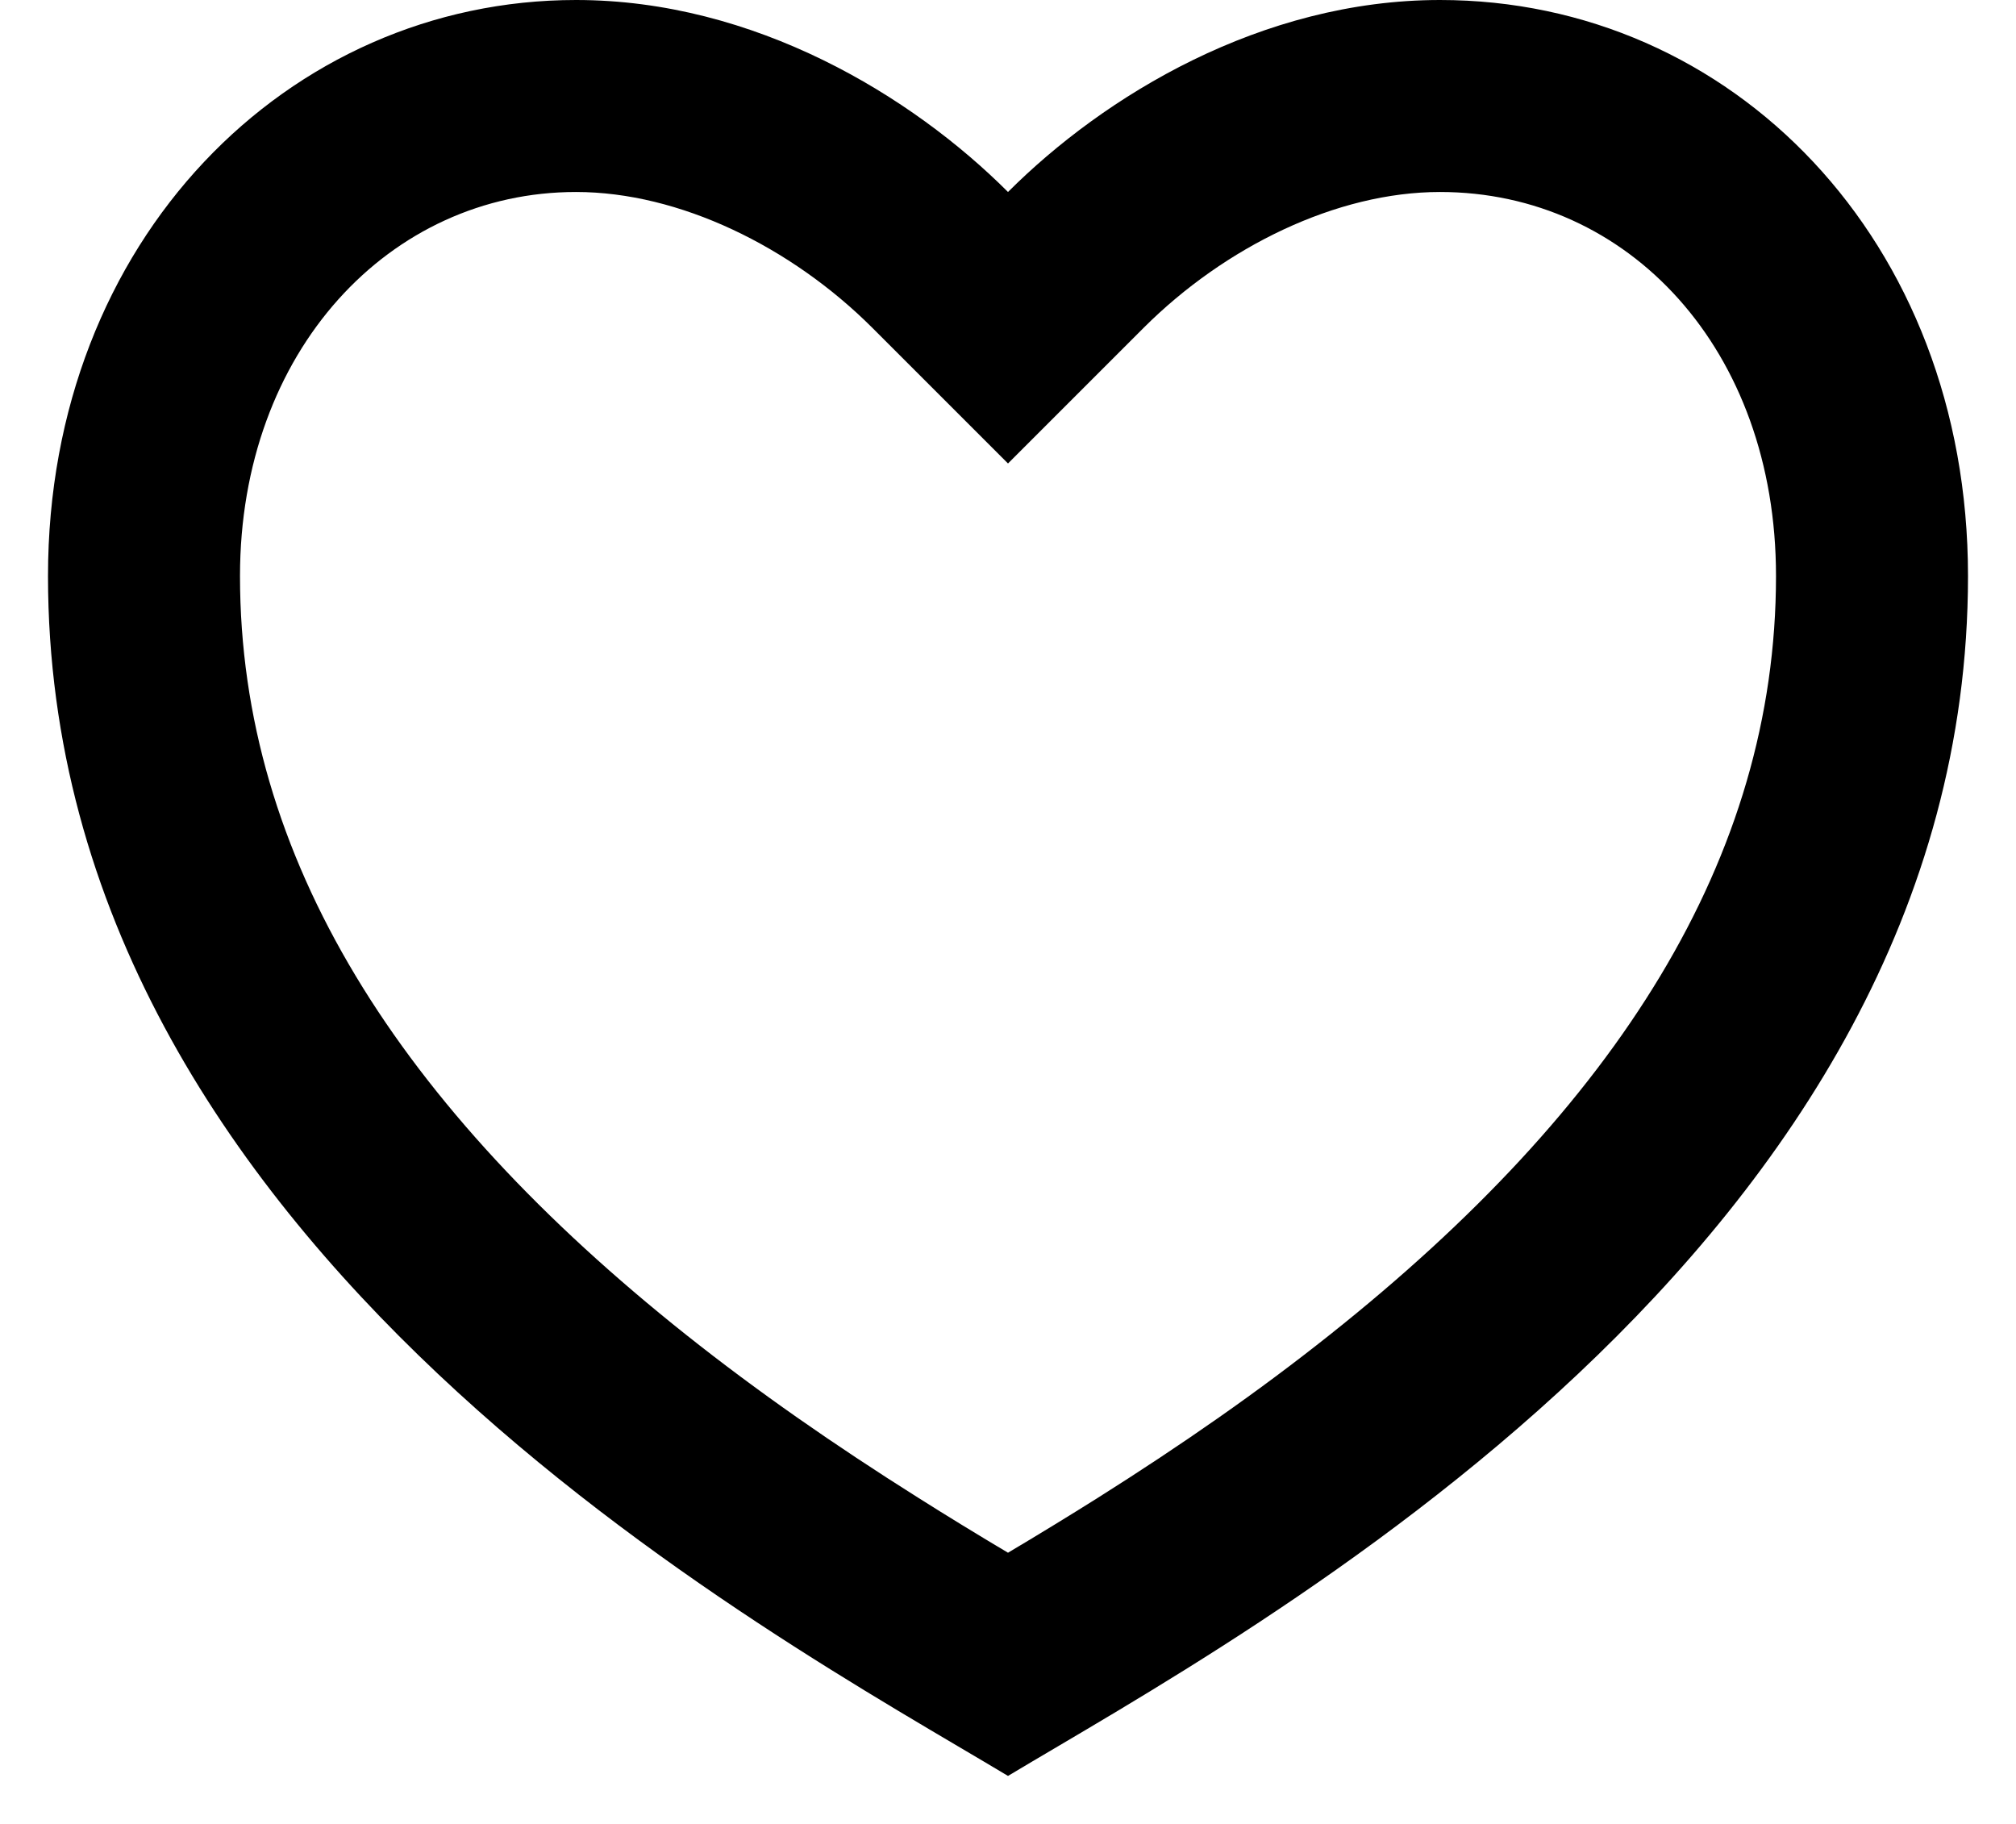
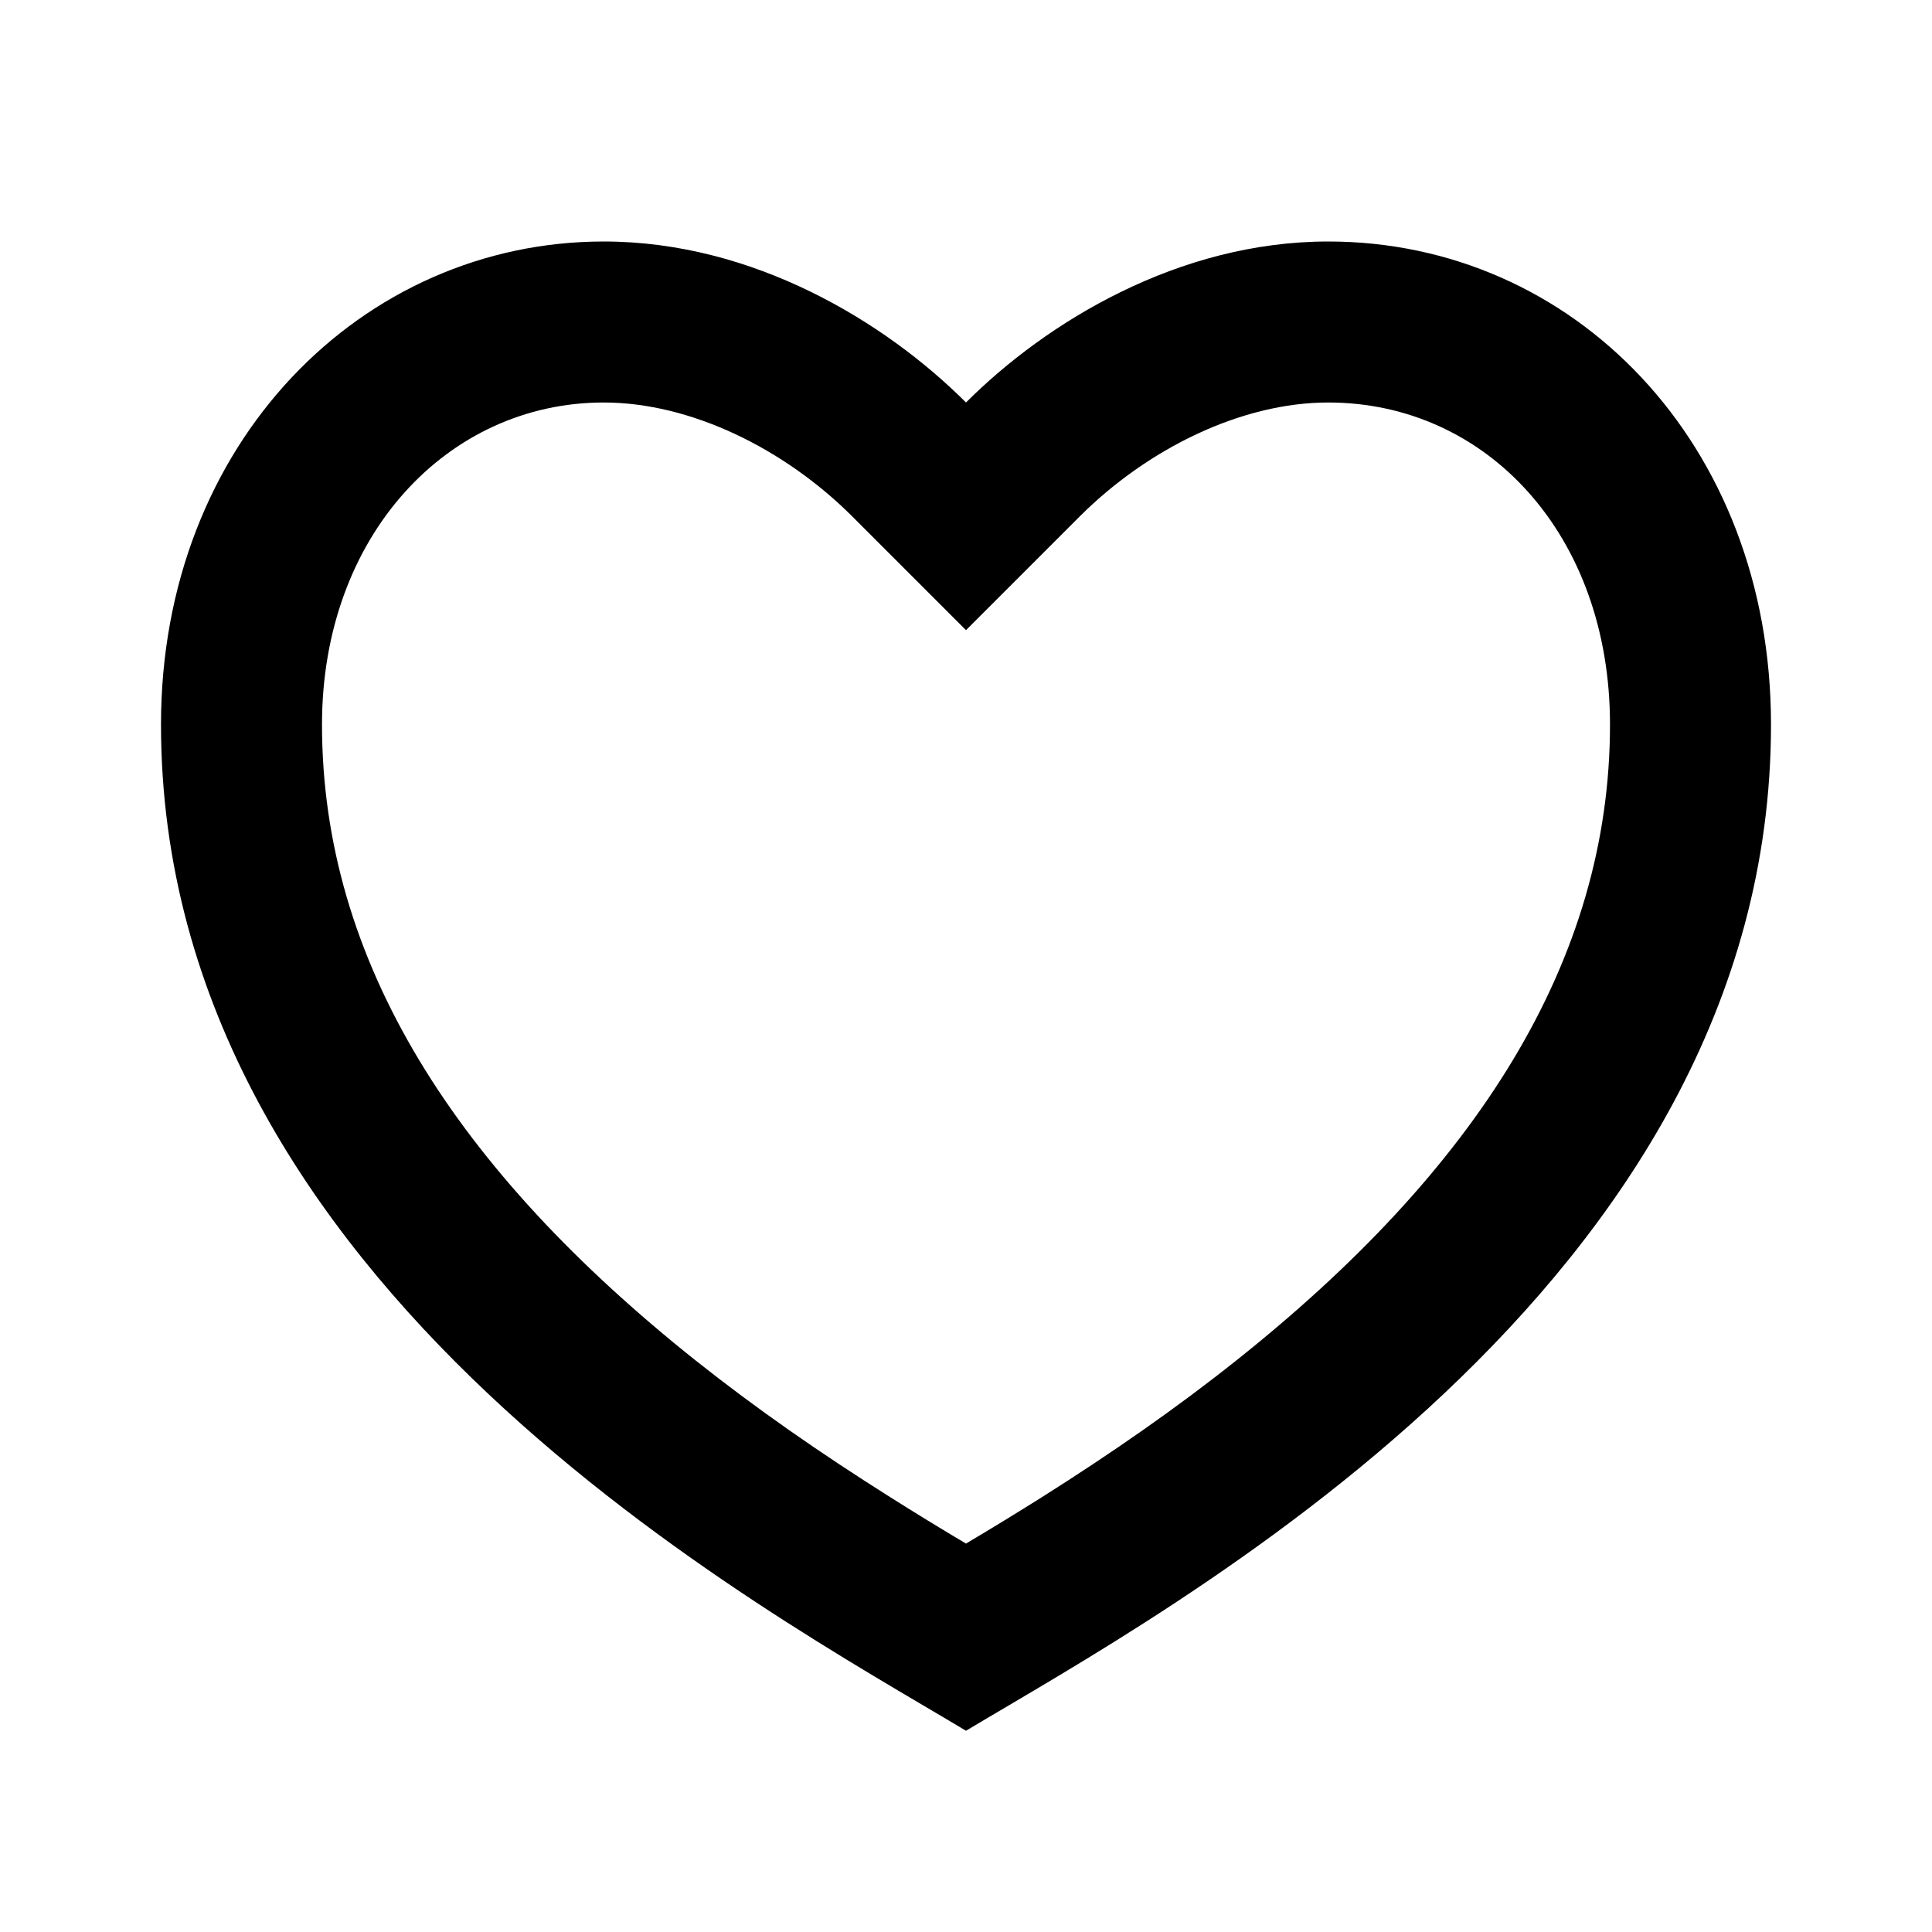
- <svg xmlns="http://www.w3.org/2000/svg" width="21" height="19" viewBox="0 0 21 19" fill="none">
-   <path d="M15 0C18.038 0 20.5 2.5 20.5 6C20.5 13 13 17 10.5 18.5C8 17 0.5 13 0.5 6C0.5 2.5 3 0 6 0C7.86 0 9.5 1 10.5 2C11.5 1 13.14 0 15 0ZM11.434 15.604C12.315 15.048 13.11 14.495 13.854 13.903C16.835 11.533 18.5 8.943 18.5 6C18.5 3.64 16.963 2 15 2C13.924 2 12.76 2.57 11.914 3.414L10.5 4.828L9.086 3.414C8.24 2.57 7.076 2 6 2C4.06 2 2.5 3.656 2.5 6C2.5 8.944 4.166 11.533 7.145 13.903C7.89 14.495 8.685 15.048 9.566 15.603C9.865 15.792 10.161 15.973 10.5 16.175C10.839 15.973 11.135 15.792 11.434 15.604Z" fill="black" />
+ <svg xmlns="http://www.w3.org/2000/svg" width="24" height="24" viewBox="0 0 24 24" fill="none">
+   <path d="M16.5 3C19.538 3 22 5.5 22 9C22 16 14.5 20 12 21.5C9.5 20 2 16 2 9C2 5.5 4.5 3 7.5 3C9.36 3 11 4 12 5C13 4 14.64 3 16.5 3ZM12.934 18.604C13.815 18.048 14.61 17.495 15.354 16.903C18.335 14.533 20 11.943 20 9C20 6.64 18.463 5 16.5 5C15.424 5 14.26 5.57 13.414 6.414L12 7.828L10.586 6.414C9.74 5.57 8.576 5 7.5 5C5.56 5 4 6.656 4 9C4 11.944 5.666 14.533 8.645 16.903C9.39 17.495 10.185 18.048 11.066 18.603C11.365 18.792 11.661 18.973 12 19.175C12.339 18.973 12.635 18.792 12.934 18.604Z" fill="black" />
</svg>
